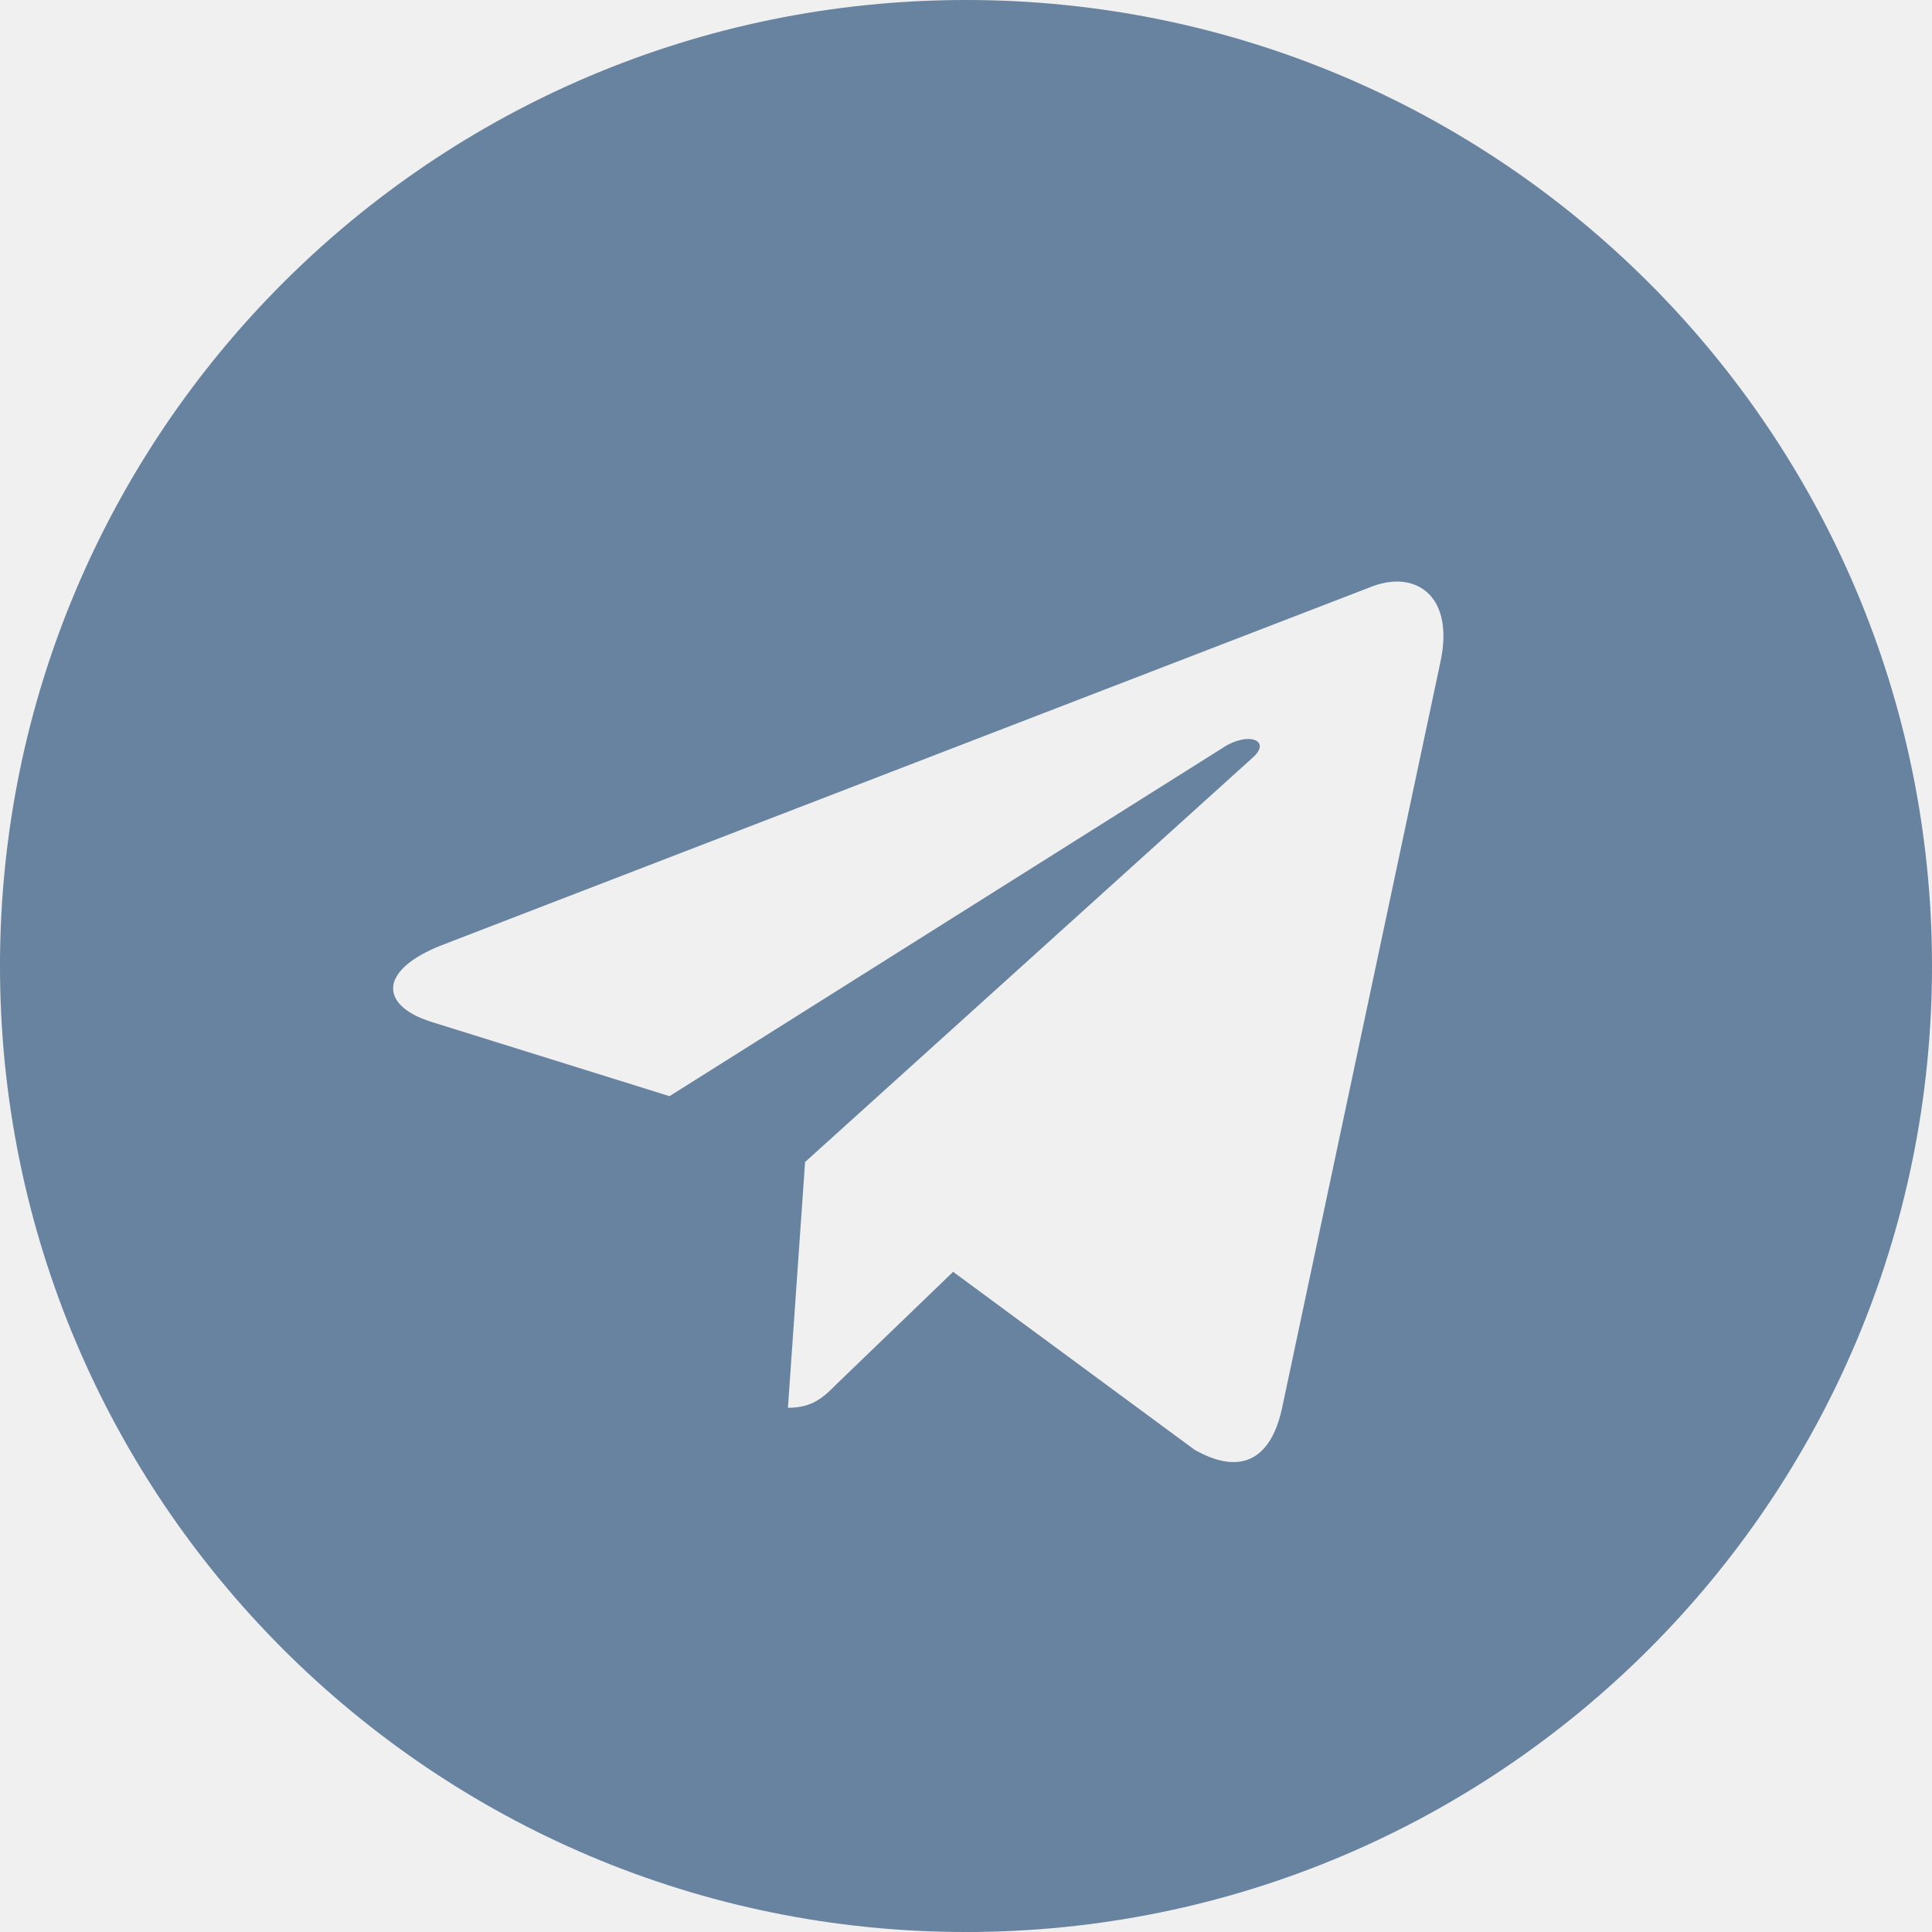
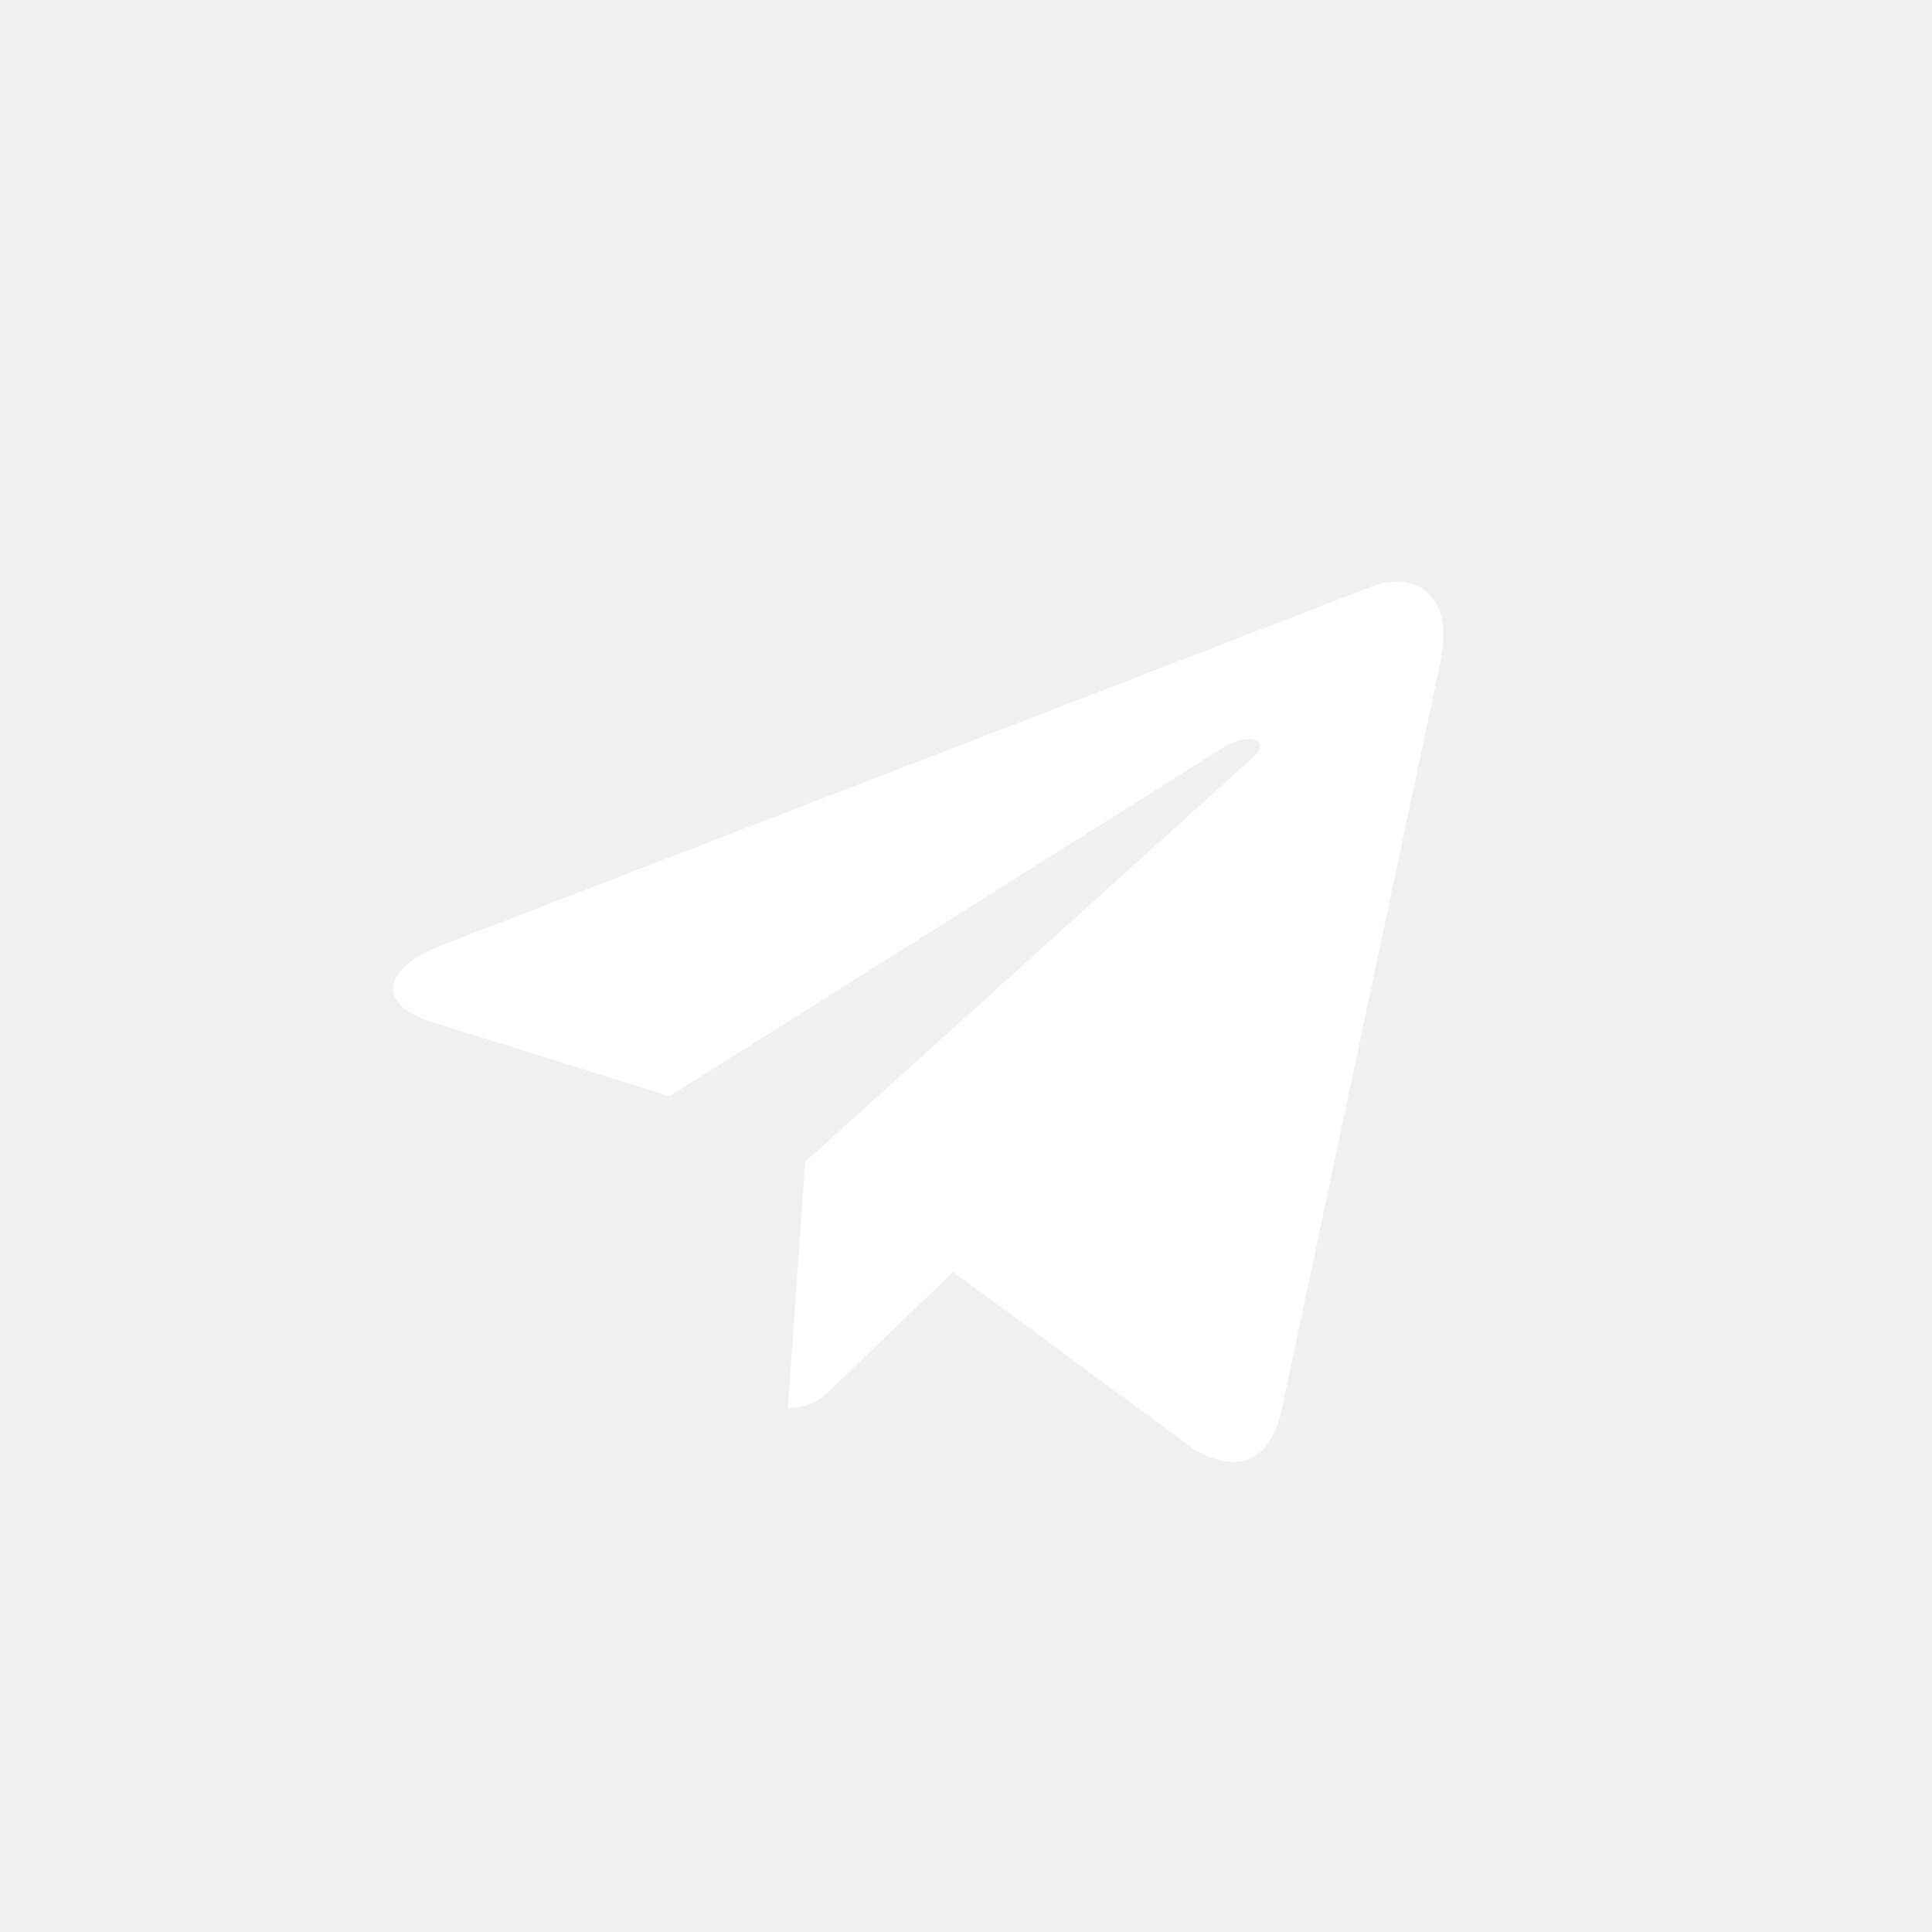
<svg xmlns="http://www.w3.org/2000/svg" width="24" height="24" viewBox="0 0 24 24" fill="none">
-   <path fill-rule="evenodd" clip-rule="evenodd" d="M24 12C24 18.627 18.627 24 12 24C5.373 24 0 18.627 0 12C0 5.373 5.373 0 12 0C18.627 0 24 5.373 24 12ZM17.061 7.279L5.491 11.74C4.698 12.05 4.712 12.489 5.355 12.693L8.317 13.617L15.188 9.291C15.507 9.079 15.803 9.199 15.561 9.412L10.001 14.435L9.788 17.488C10.098 17.488 10.233 17.353 10.393 17.193L11.84 15.799L14.84 18.01C15.387 18.32 15.778 18.16 15.924 17.502L17.894 8.221C18.068 7.409 17.598 7.085 17.061 7.279Z" fill="#6783A0" />
+   <path fill-rule="evenodd" clip-rule="evenodd" d="M17.061 7.279L5.491 11.74C4.698 12.05 4.712 12.489 5.355 12.693L8.317 13.617L15.188 9.291C15.507 9.079 15.803 9.199 15.561 9.412L10.001 14.435L9.788 17.488C10.098 17.488 10.233 17.353 10.393 17.193L11.84 15.799L14.84 18.01C15.387 18.32 15.778 18.16 15.924 17.502L17.894 8.221C18.068 7.409 17.598 7.085 17.061 7.279Z" fill="#FFFFFF" />
</svg>
